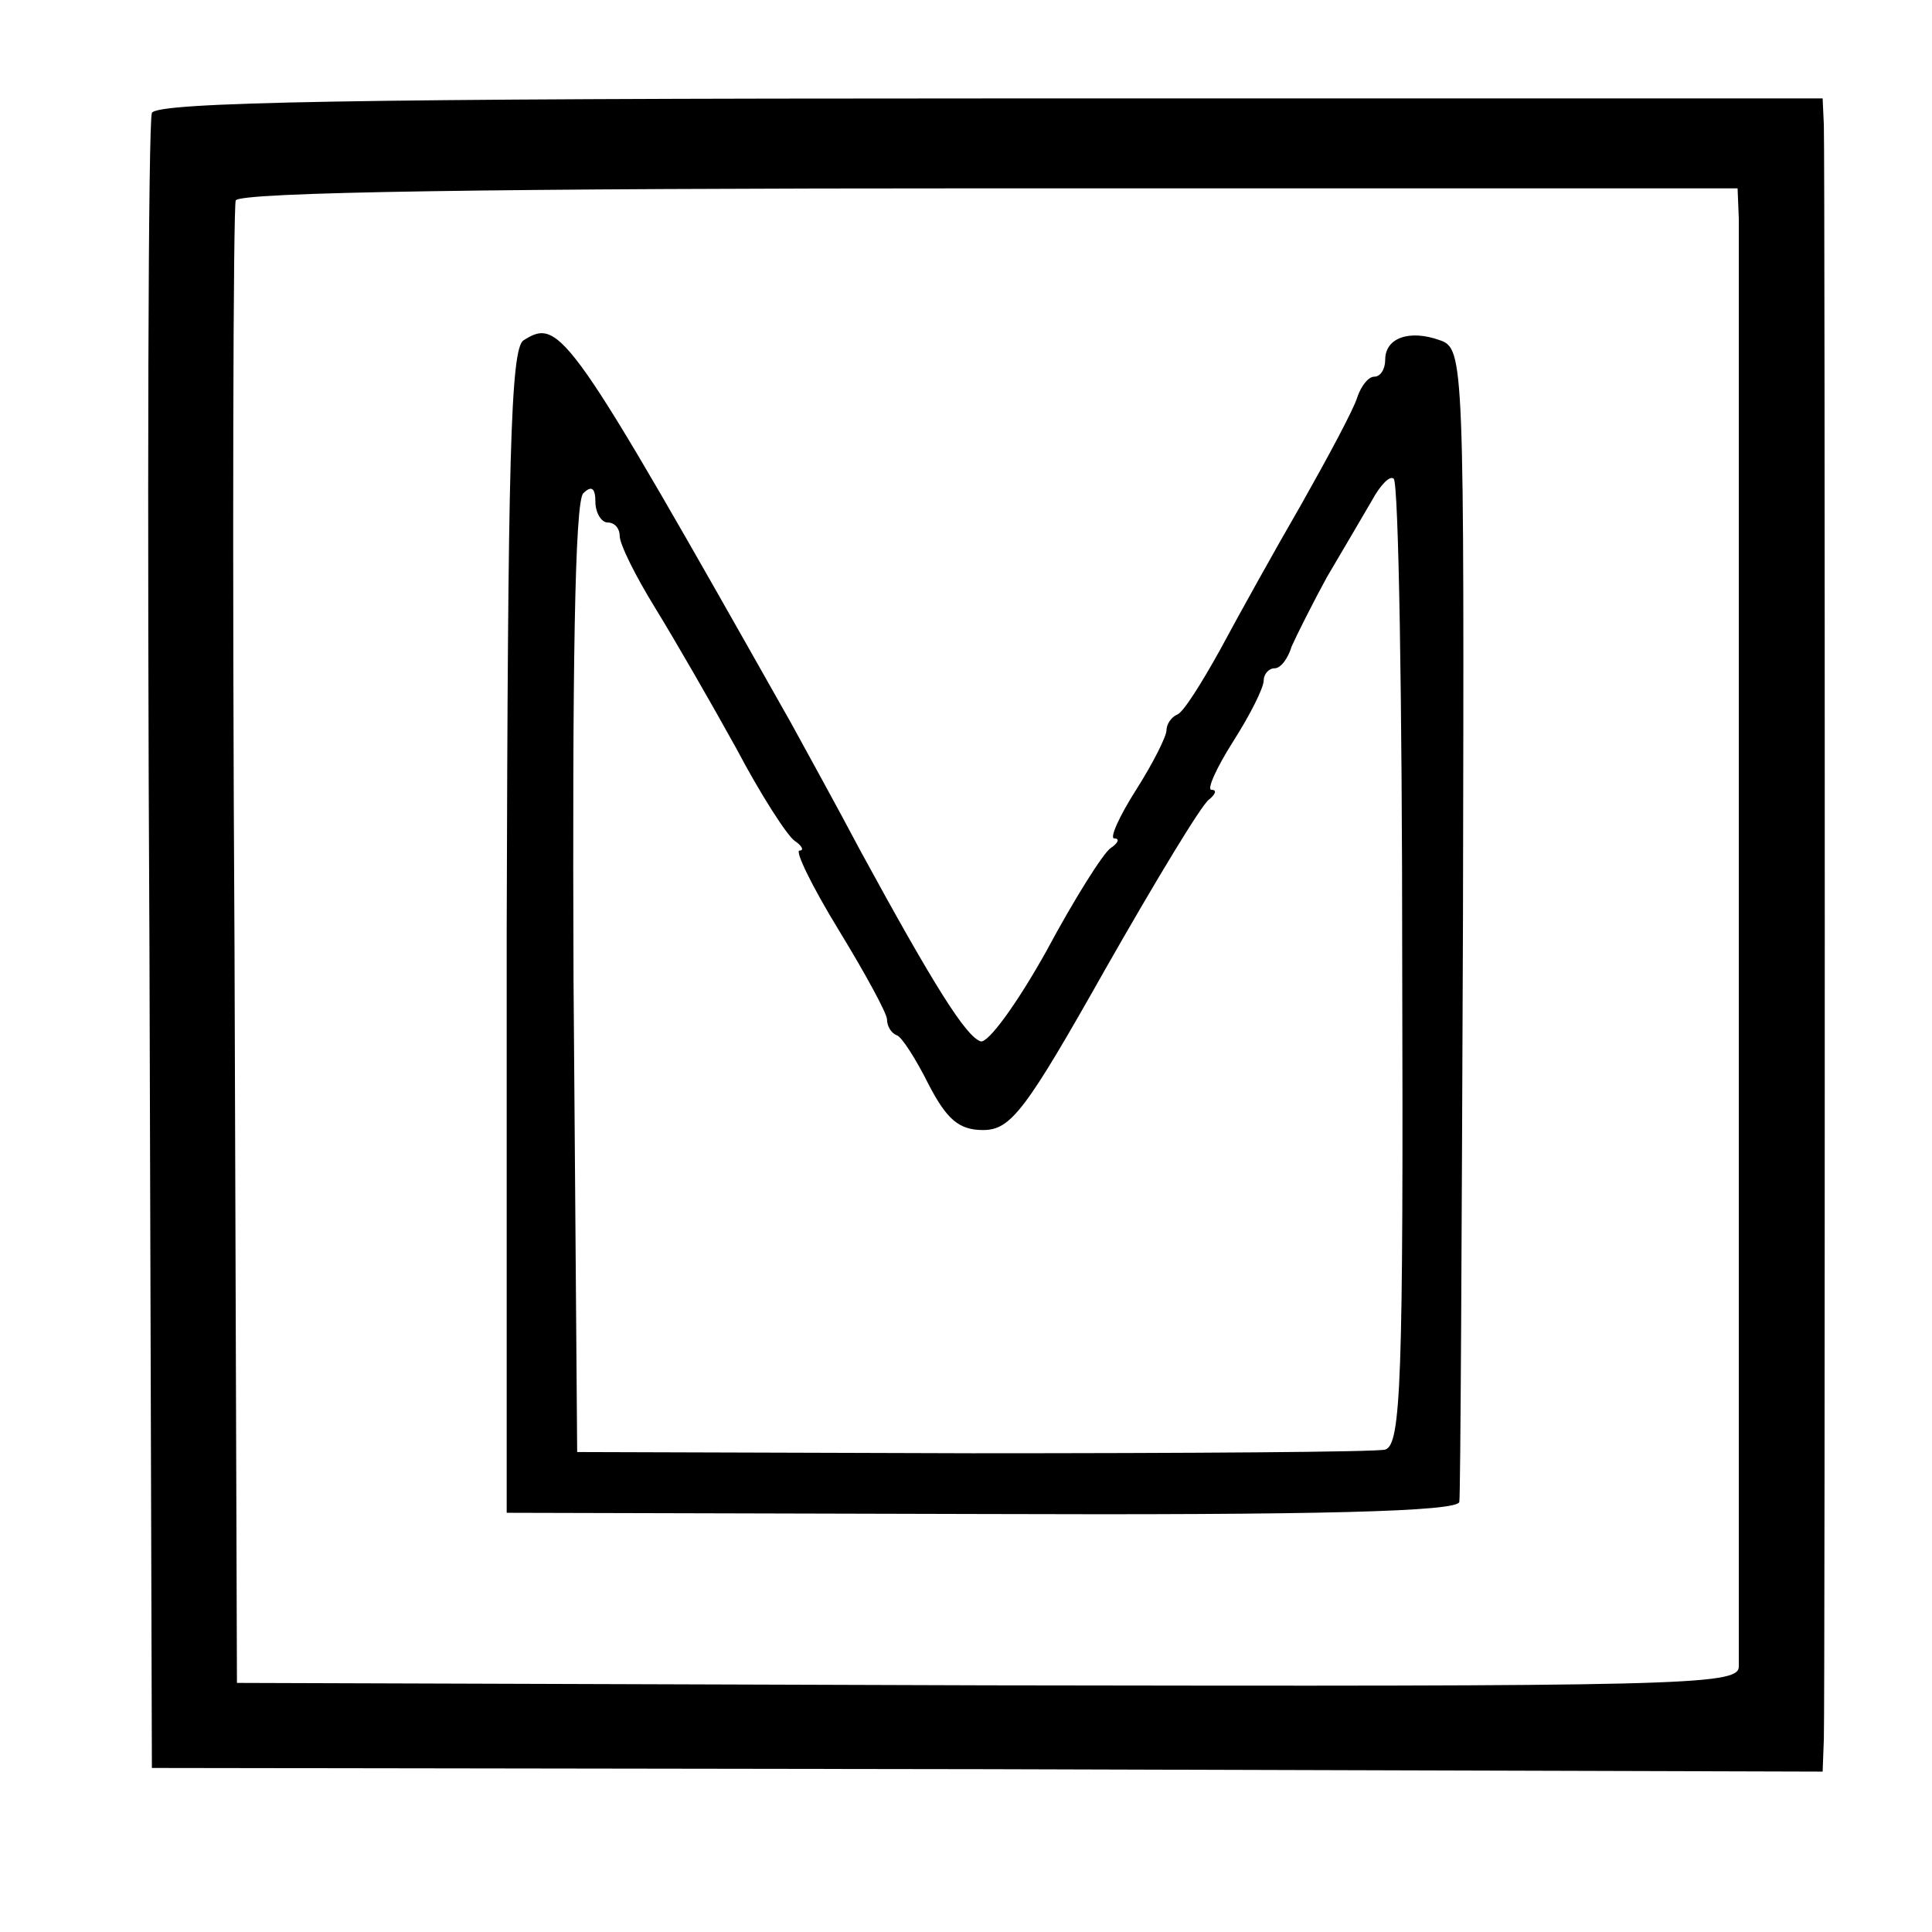
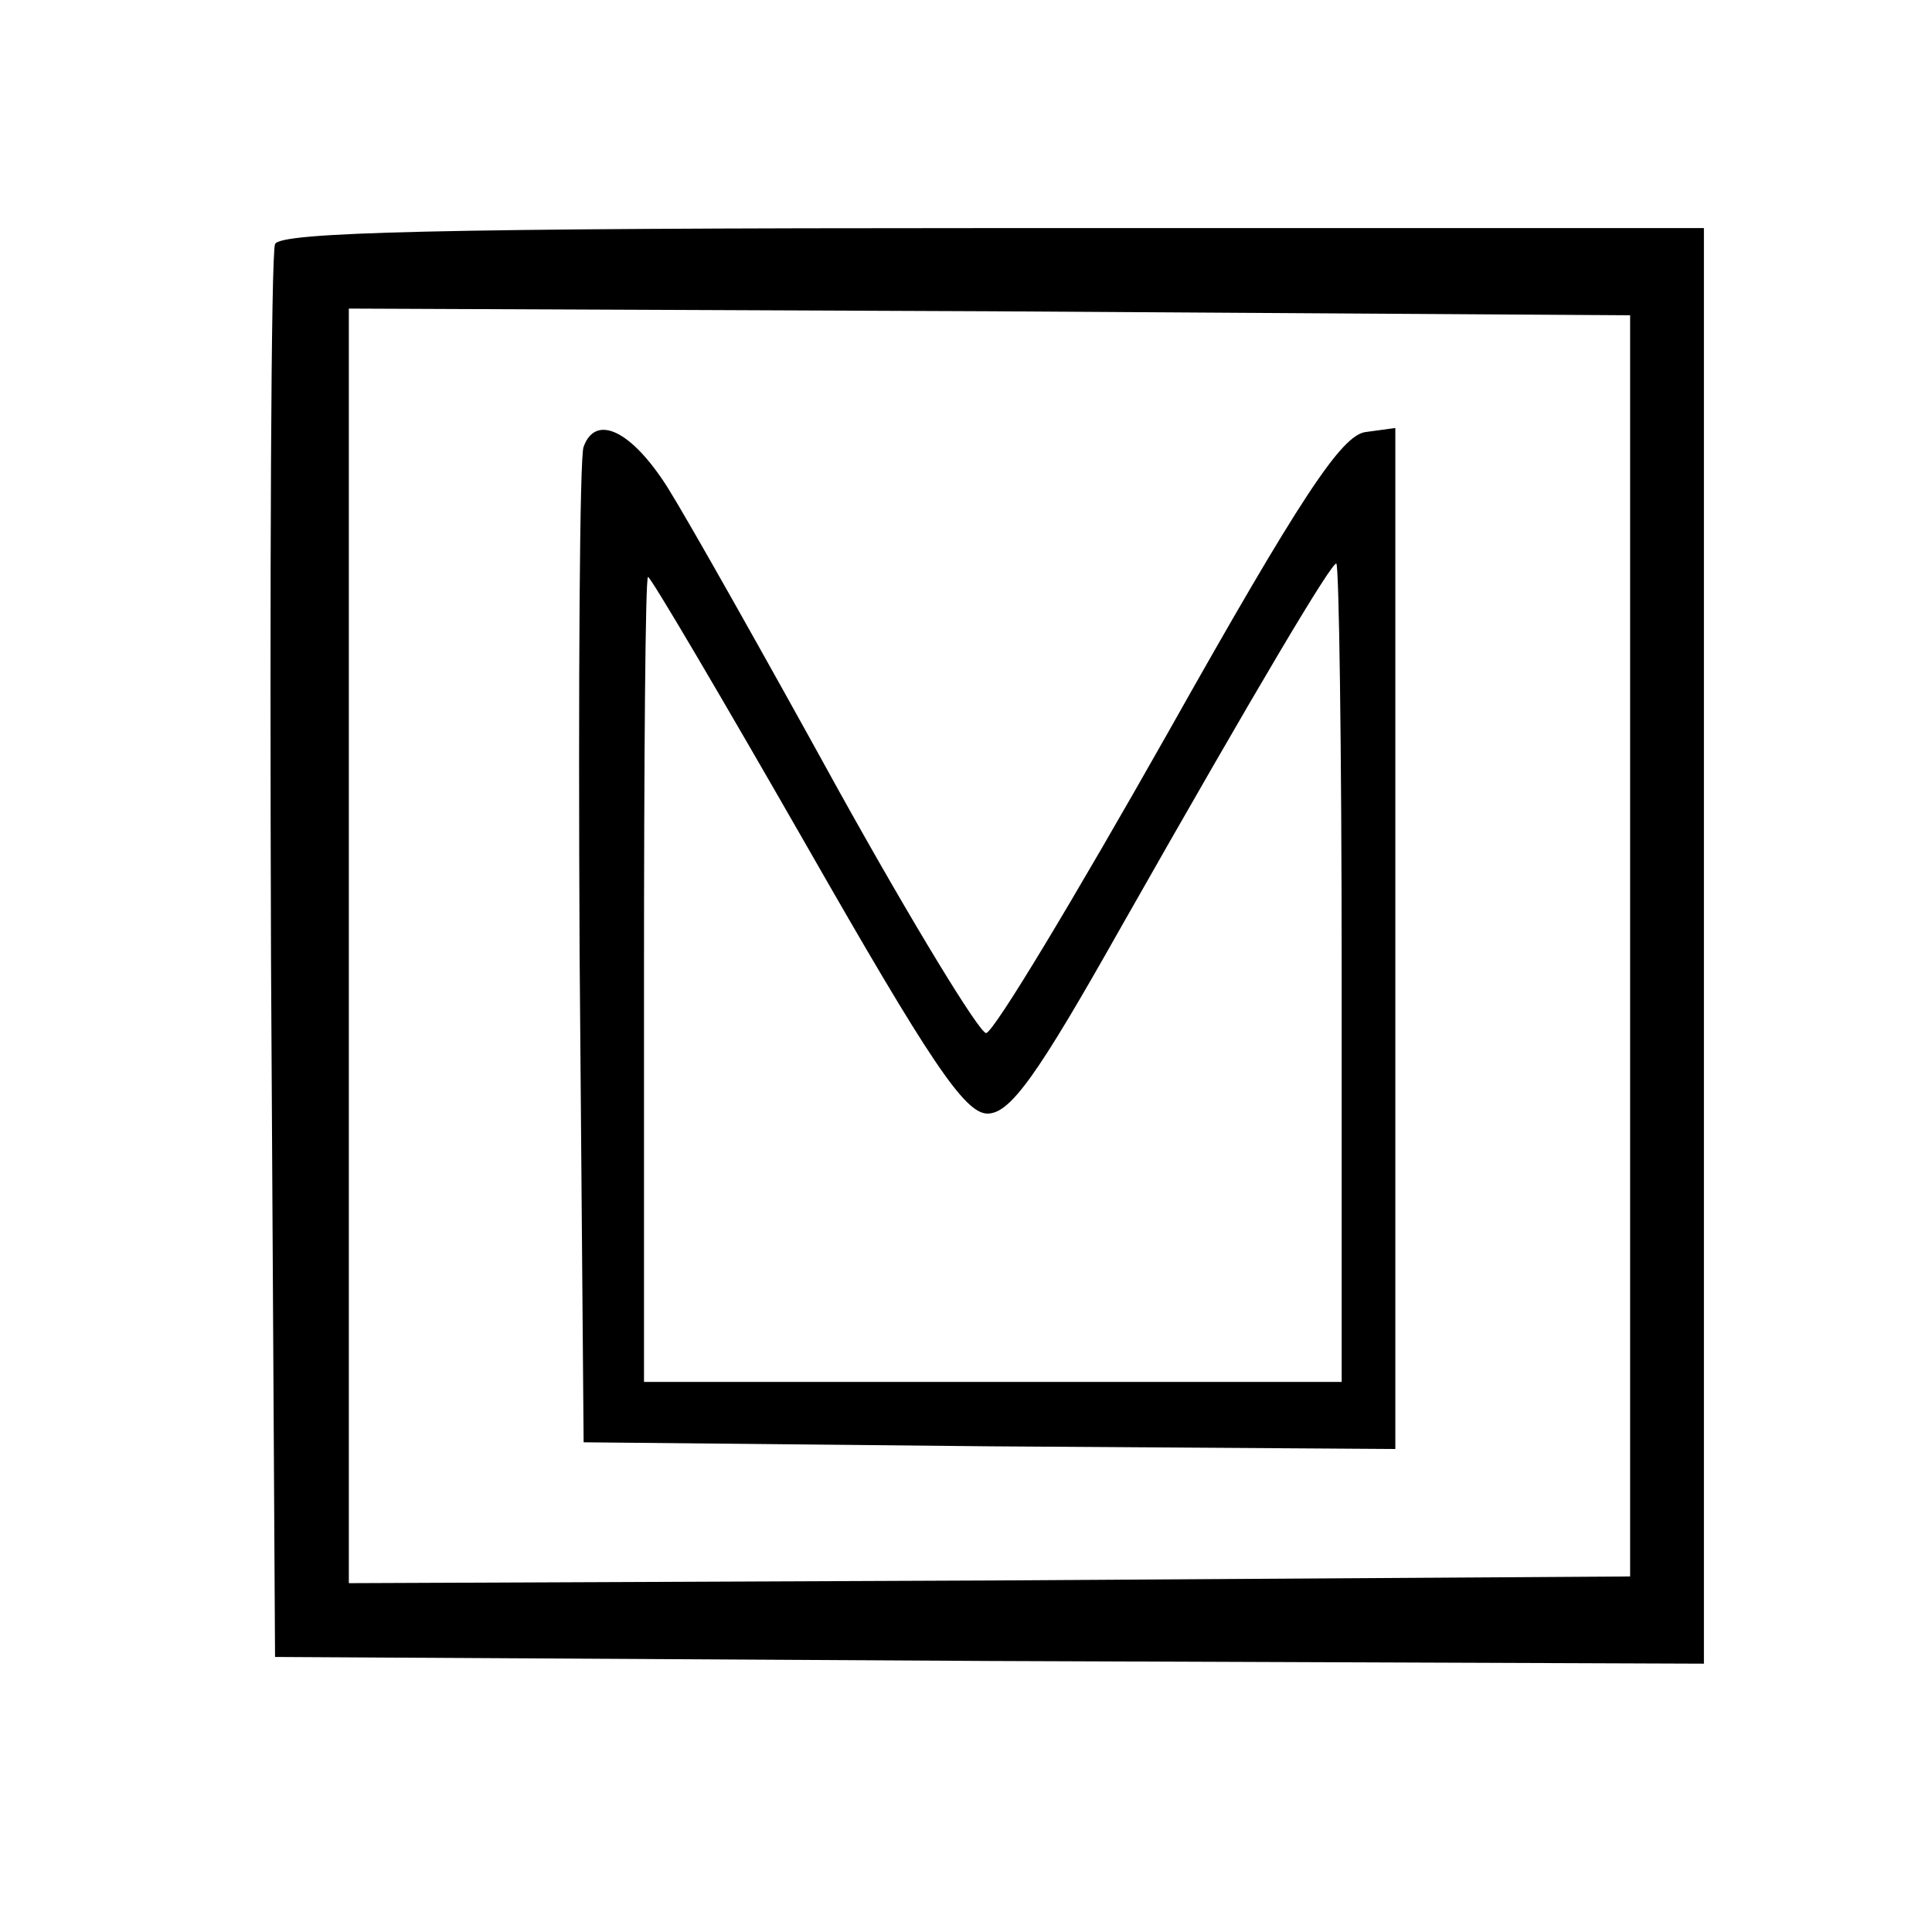
- <svg xmlns="http://www.w3.org/2000/svg" version="1.0" width="159pt" height="159pt" viewBox="0 0 159 159" preserveAspectRatio="xMidYMid meet">
-   <g transform="translate(0,159) scale(0.1,-0.1)" fill="#000000" stroke="none">
-     <path d="M125 1497 c-3 -7 -4 -316 -2 -687 l2 -675 688 -1 687 -2 1 27 c1 31 1 1296 0 1328 l-1 22 -686 0 c-523 0 -686 -3 -689 -12z m1306 -87 c0 -35 0 -1171 0 -1192 -1 -15 -49 -16 -618 -15 l-618 2 -2 605 c-2 333 -1 610 1 615 2 7 218 10 620 10 l616 0 1 -25z" />
-     <path d="M431 1310 c-11 -6 -13 -101 -14 -486 l0 -479 392 -1 c277 -1 391 2 392 10 1 6 2 222 3 480 1 460 1 469 -19 476 -25 9 -45 2 -45 -16 0 -8 -4 -14 -9 -14 -5 0 -11 -8 -14 -17 -3 -10 -24 -49 -46 -88 -22 -38 -52 -92 -67 -120 -15 -27 -30 -51 -35 -53 -5 -2 -9 -8 -9 -13 0 -5 -11 -27 -25 -49 -14 -22 -22 -40 -18 -40 5 0 3 -4 -3 -8 -6 -4 -30 -42 -53 -85 -24 -43 -48 -76 -54 -74 -12 4 -38 45 -99 157 -19 36 -45 83 -57 105 -183 324 -190 334 -220 315z m723 -514 c1 -343 -1 -395 -14 -399 -8 -2 -161 -3 -340 -3 l-325 1 -3 389 c-1 253 1 393 8 400 7 7 10 4 10 -7 0 -9 5 -17 10 -17 6 0 10 -5 10 -11 0 -7 13 -33 29 -59 16 -26 46 -78 67 -116 20 -38 42 -72 48 -76 6 -4 8 -8 4 -8 -4 0 10 -29 32 -65 22 -36 40 -69 40 -74 0 -5 3 -11 8 -13 4 -1 16 -20 26 -40 15 -29 25 -38 45 -38 23 0 35 16 101 133 41 72 79 135 85 139 5 4 7 8 2 8 -4 0 4 18 18 40 14 22 25 44 25 50 0 5 4 10 9 10 5 0 11 8 14 18 4 9 17 35 29 57 13 22 30 51 37 63 7 13 15 21 18 18 4 -3 7 -183 7 -400z" />
+ <svg xmlns="http://www.w3.org/2000/svg" version="1.0" width="144pt" height="144pt" viewBox="0 0 144 144" preserveAspectRatio="xMidYMid meet">
+   <g transform="translate(0,144) scale(0.1,-0.1)" fill="#000000" stroke="none">
+     <path d="M205 1258 c-3 -7 -4 -247 -3 -533 l3 -520 533 -3 532 -2 0 535 0 535 -530 0 c-415 0 -532 -3 -535 -12z m1010 -523 l0 -470 -477 -3 -478 -2 0 475 0 475 478 -2 477 -3 0 -470z" />
+     <path d="M435 1107 c-3 -6 -4 -176 -3 -377 l3 -365 303 -3 302 -2 0 381 0 380 -22 -3 c-18 -2 -49 -49 -148 -225 -69 -122 -129 -222 -135 -223 -5 0 -55 82 -110 181 -55 100 -112 201 -127 225 -27 43 -54 56 -63 31z m565 -392 l0 -305 -260 0 -260 0 0 300 c0 165 1 300 3 300 2 0 55 -90 118 -200 92 -161 118 -200 135 -200 17 0 37 28 99 138 105 185 157 272 161 272 2 0 4 -137 4 -305z" />
  </g>
</svg>
